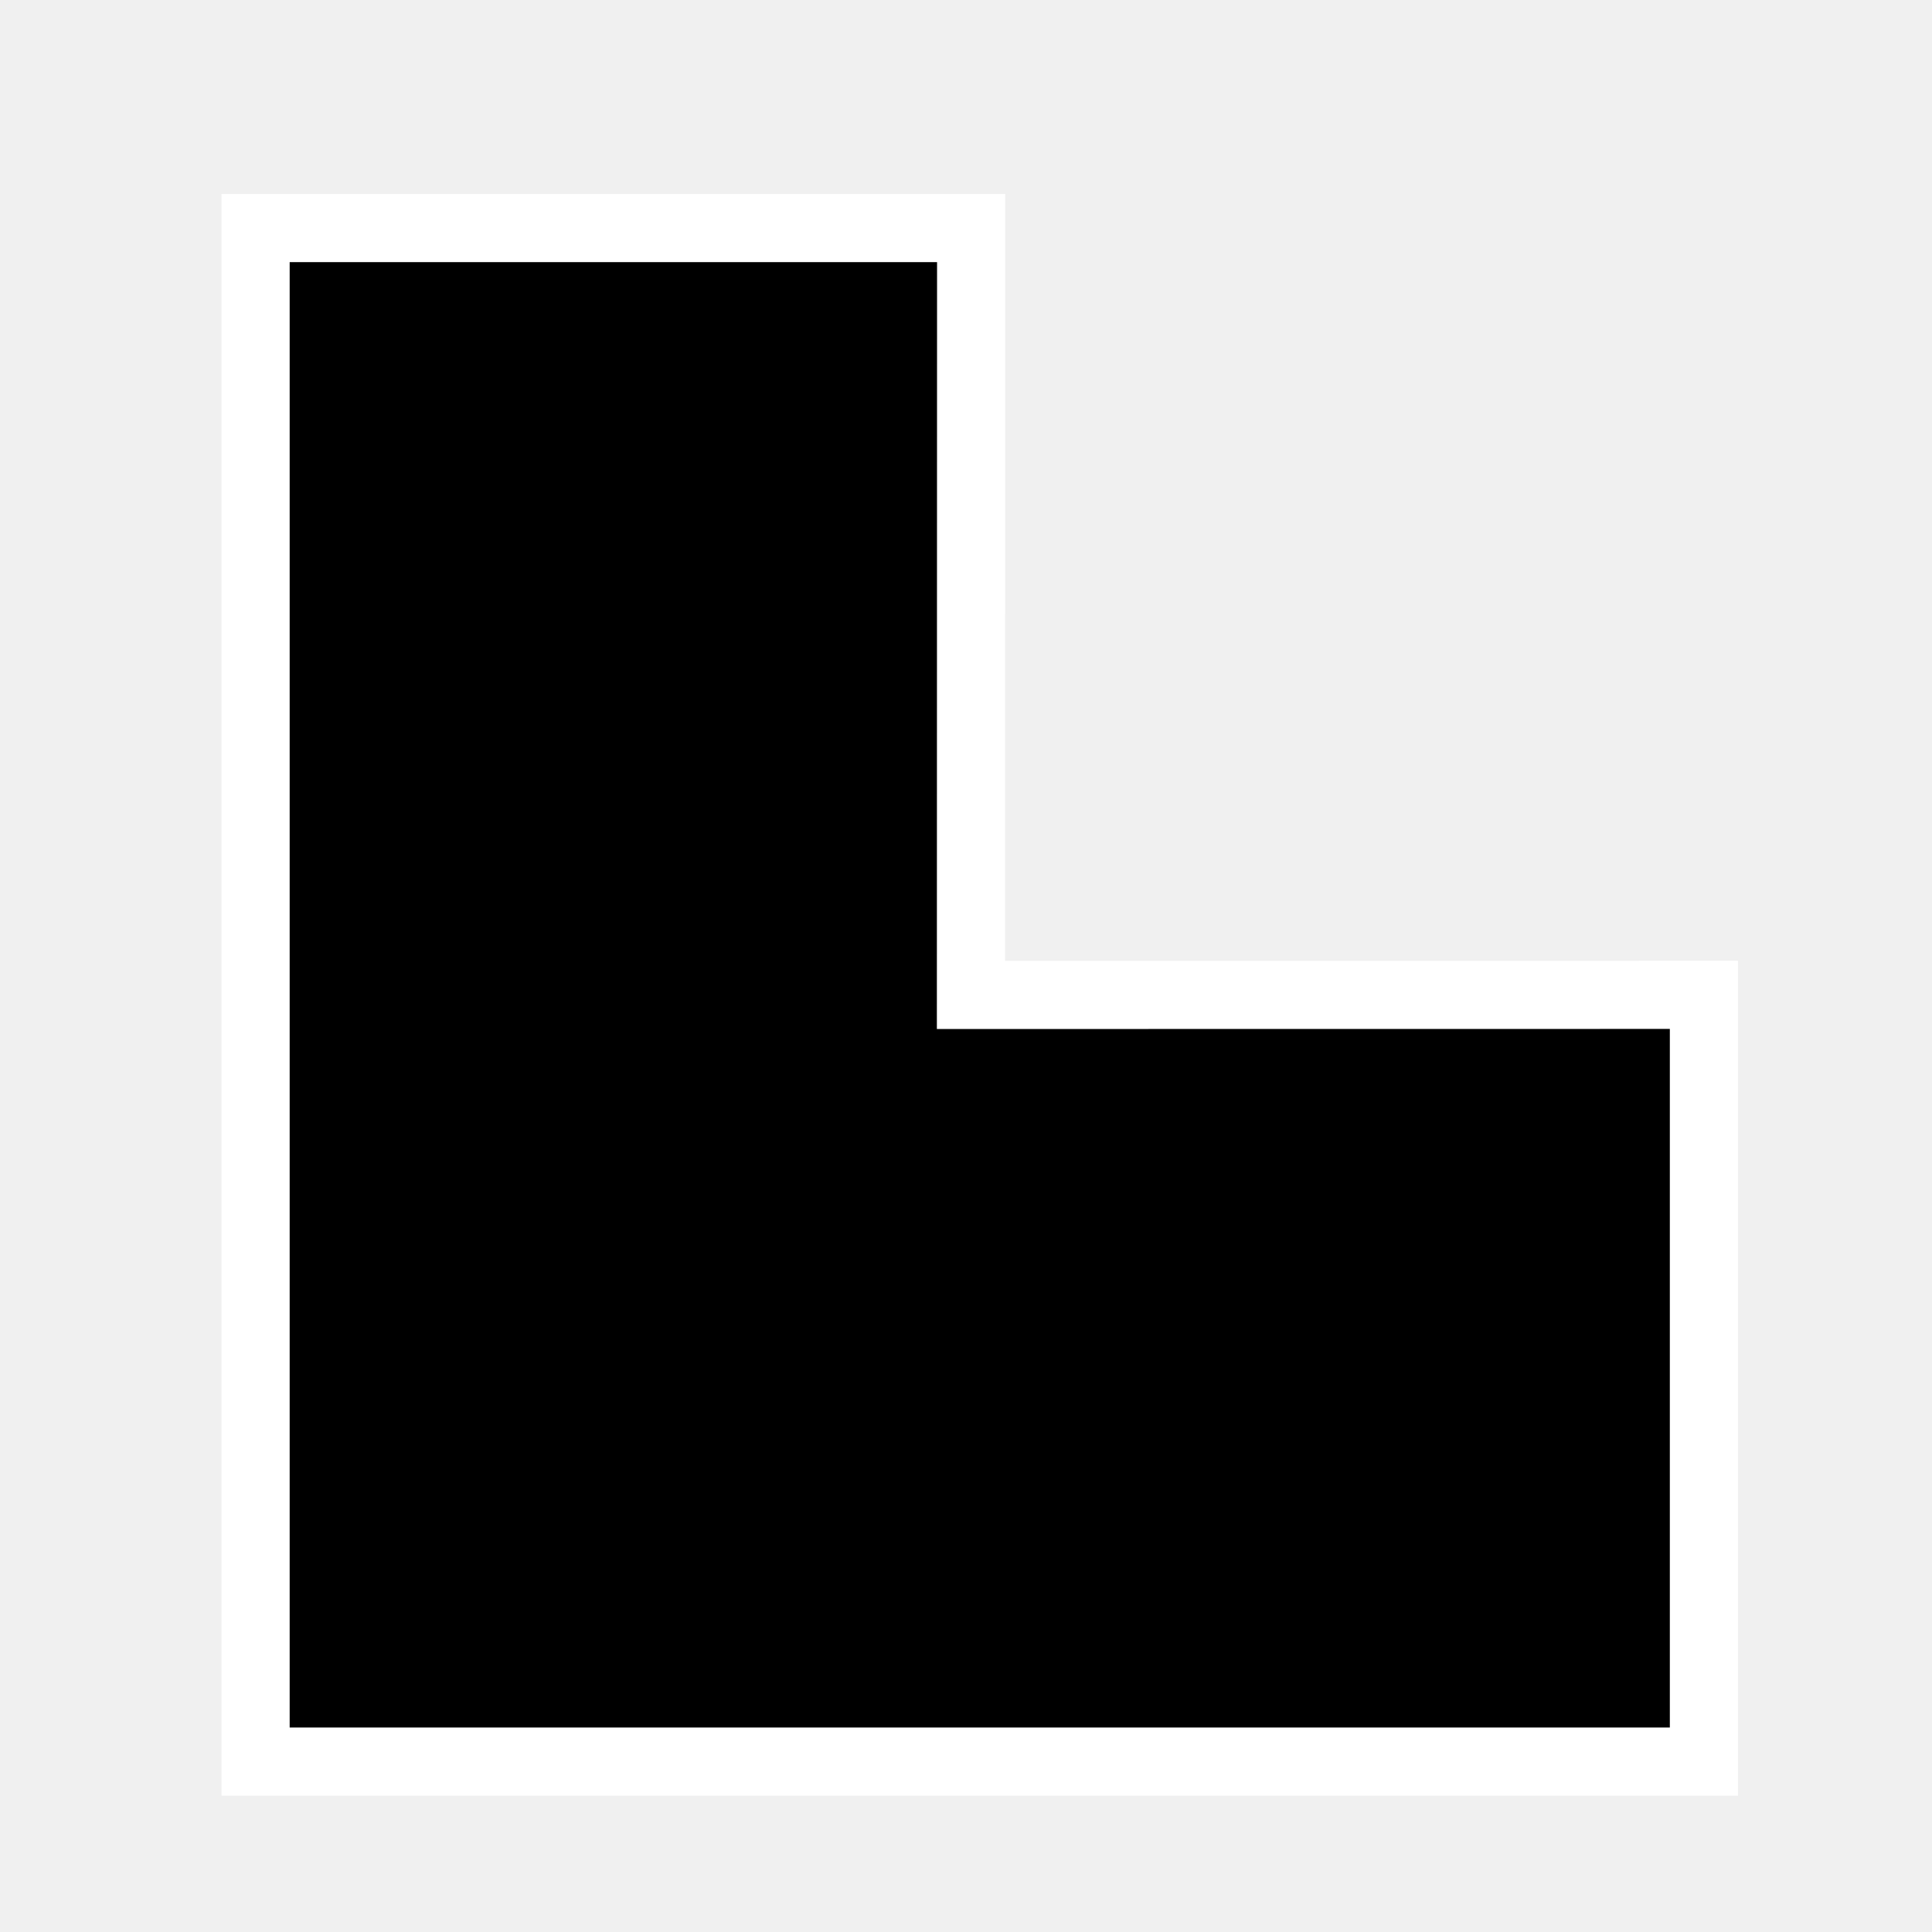
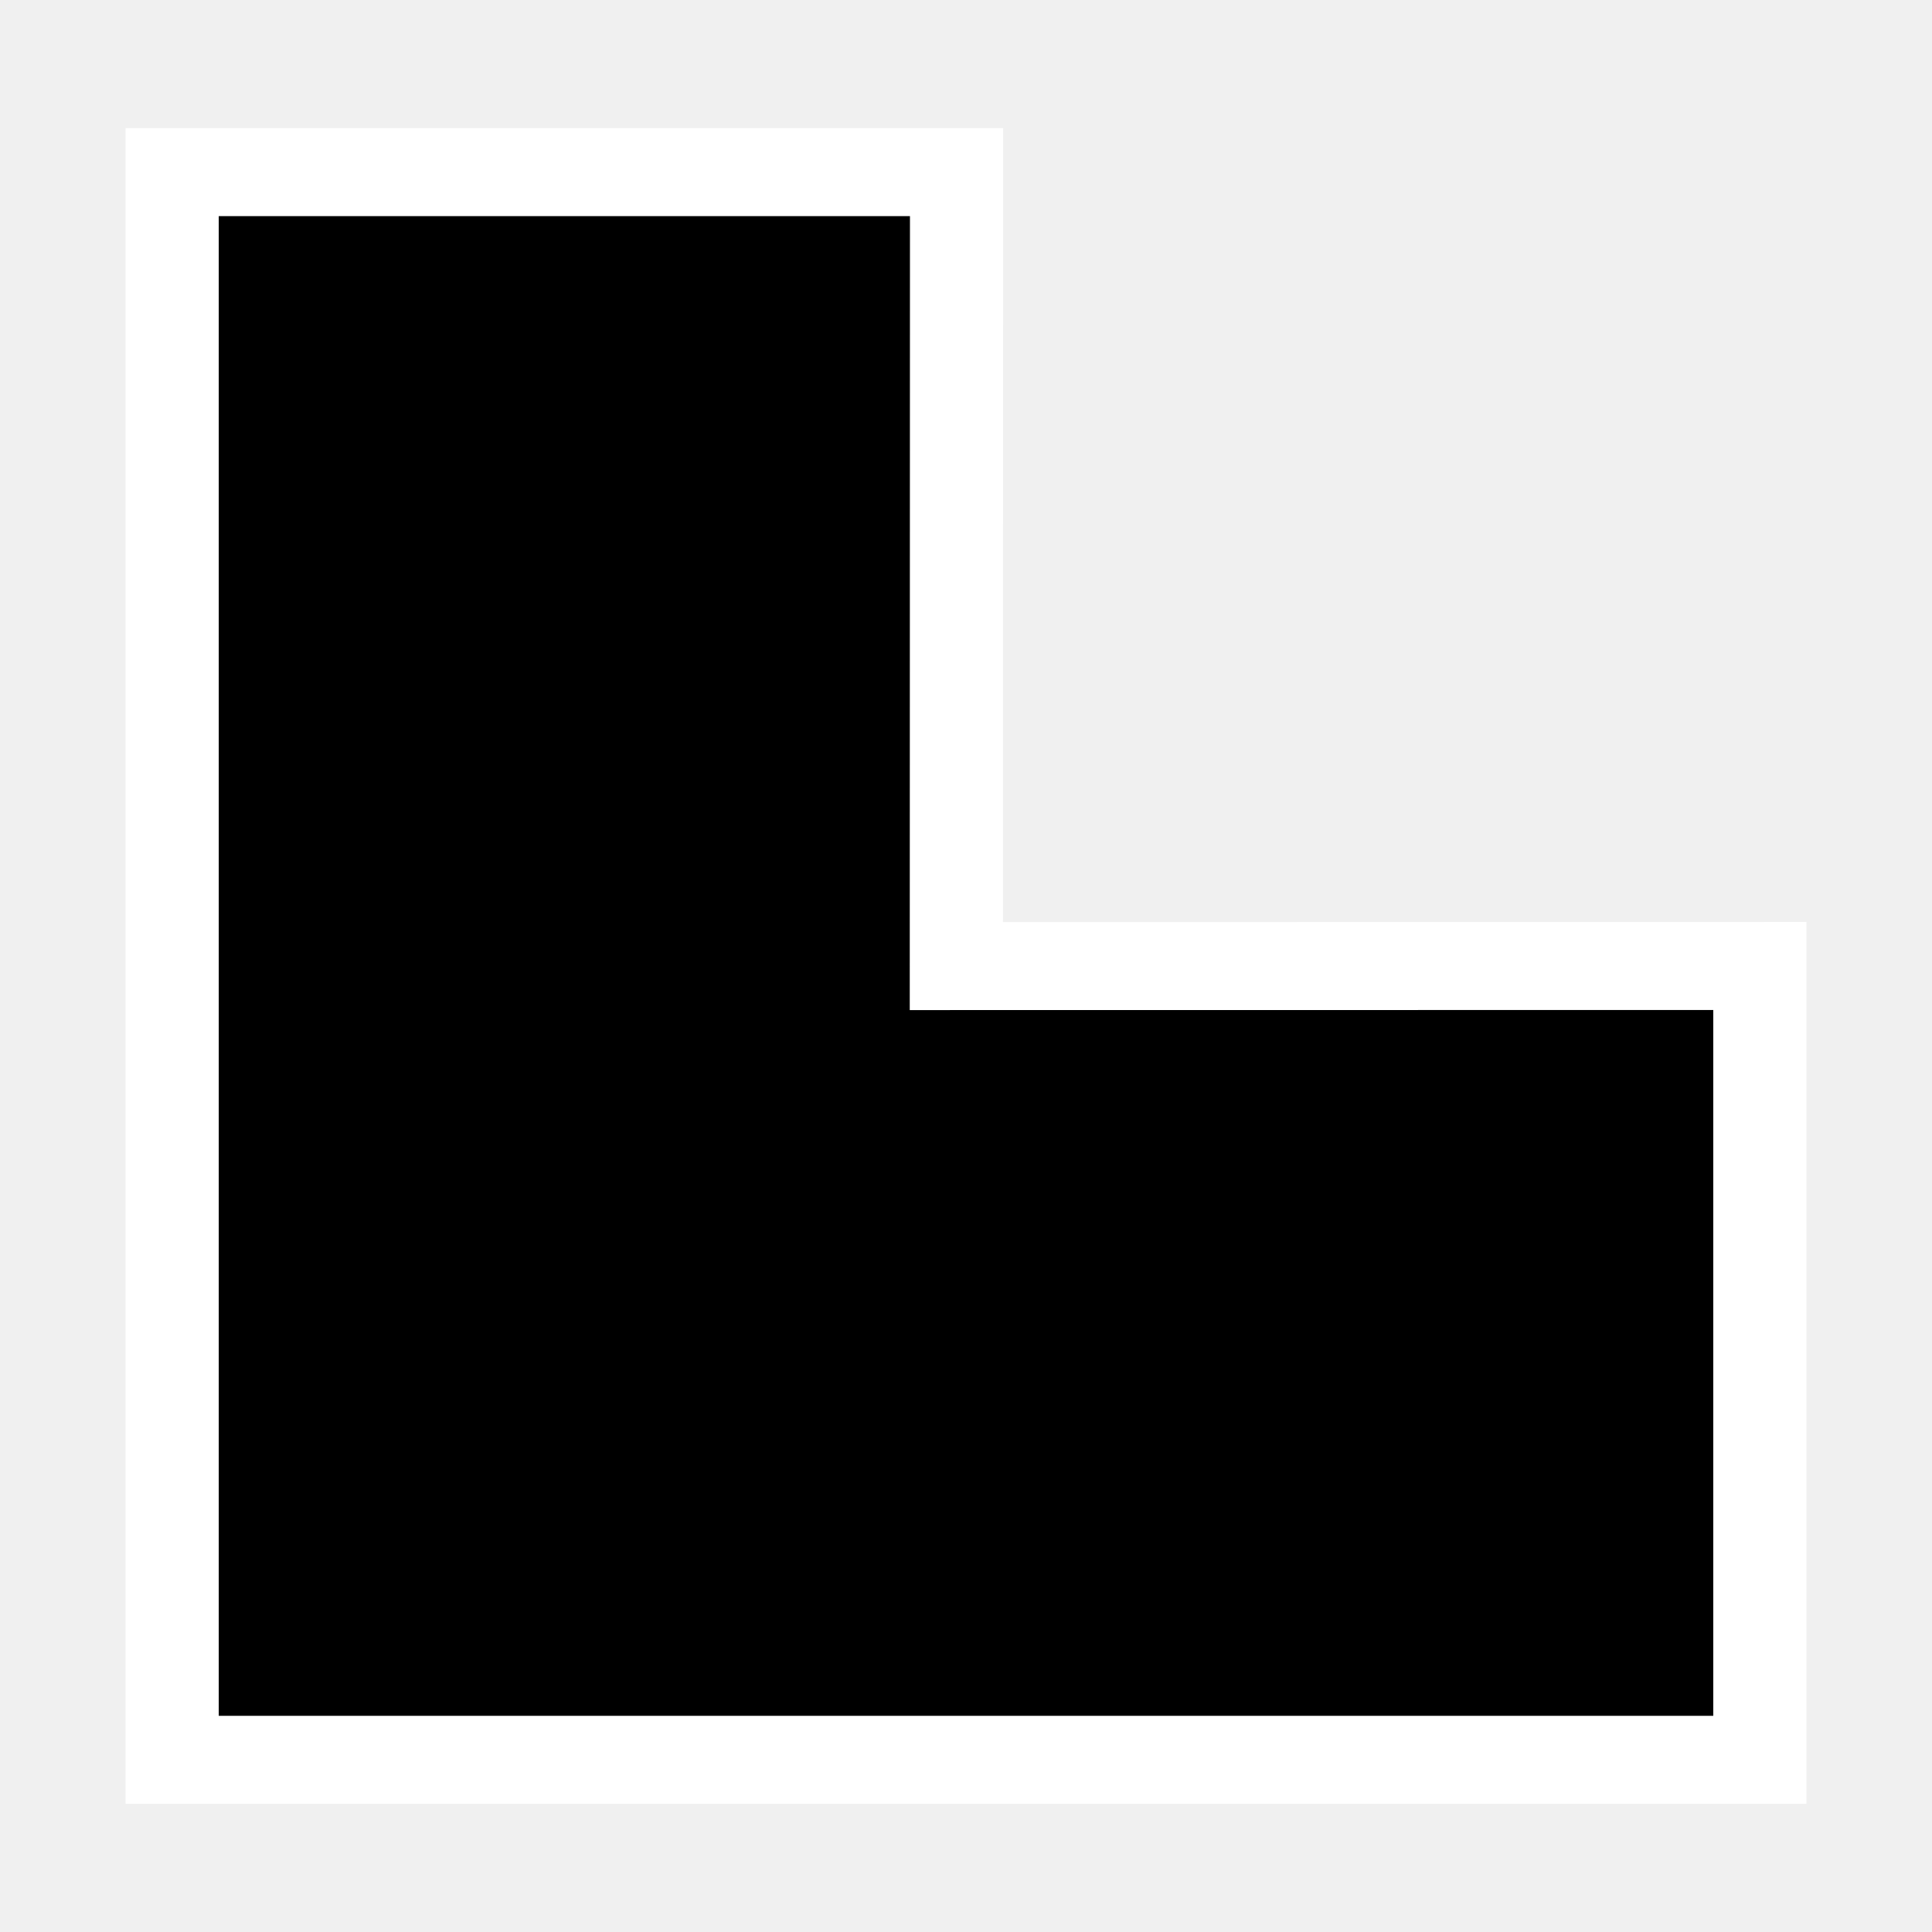
- <svg xmlns="http://www.w3.org/2000/svg" width="32mm" height="32mm" viewBox="0 0 113.386 113.386" id="svg2" version="1.1">
+ <svg xmlns="http://www.w3.org/2000/svg" version="1.1" id="svg2" viewBox="0 0 128 128" height="128" width="128">
  <defs id="defs4" />
-   <g style="stroke:#ffffff;stroke-opacity:1;stroke-width:4;stroke-miterlimit:4;stroke-dasharray:none" id="layer1" transform="translate(0,-938.9764)">
-     <path style="color:#000000;display:inline;overflow:visible;visibility:visible;opacity:1;fill:#000000;fill-opacity:1;fill-rule:nonzero;stroke:#ffffff;stroke-width:4;stroke-linecap:round;stroke-linejoin:miter;stroke-miterlimit:4;stroke-dasharray:none;stroke-dashoffset:0;stroke-opacity:1;marker:none;enable-background:accumulate" d="m 15,952.362 41.995,0 -0.011,45.005 43.016,-0.005 0,45 -85,0 z" id="rect3338" />
+   <g transform="matrix(1.237522,0,0,1.168765,-7.157521,-1101.683)" id="layer1" style="stroke:#ffffff;stroke-width:4.989;stroke-miterlimit:4;stroke-dasharray:none;stroke-opacity:1">
+     <path id="rect3338" d="m 15,952.362 h 41.995 l -0.011,45.005 43.016,-0.005 v 45 h -85 z" style="color:#000000;display:inline;overflow:visible;visibility:visible;opacity:1;fill:#000000;fill-opacity:1;fill-rule:nonzero;stroke:#ffffff;stroke-width:4.989;stroke-linecap:round;stroke-linejoin:miter;stroke-miterlimit:4;stroke-dasharray:none;stroke-dashoffset:0;stroke-opacity:1;marker:none;enable-background:accumulate" />
  </g>
</svg>
